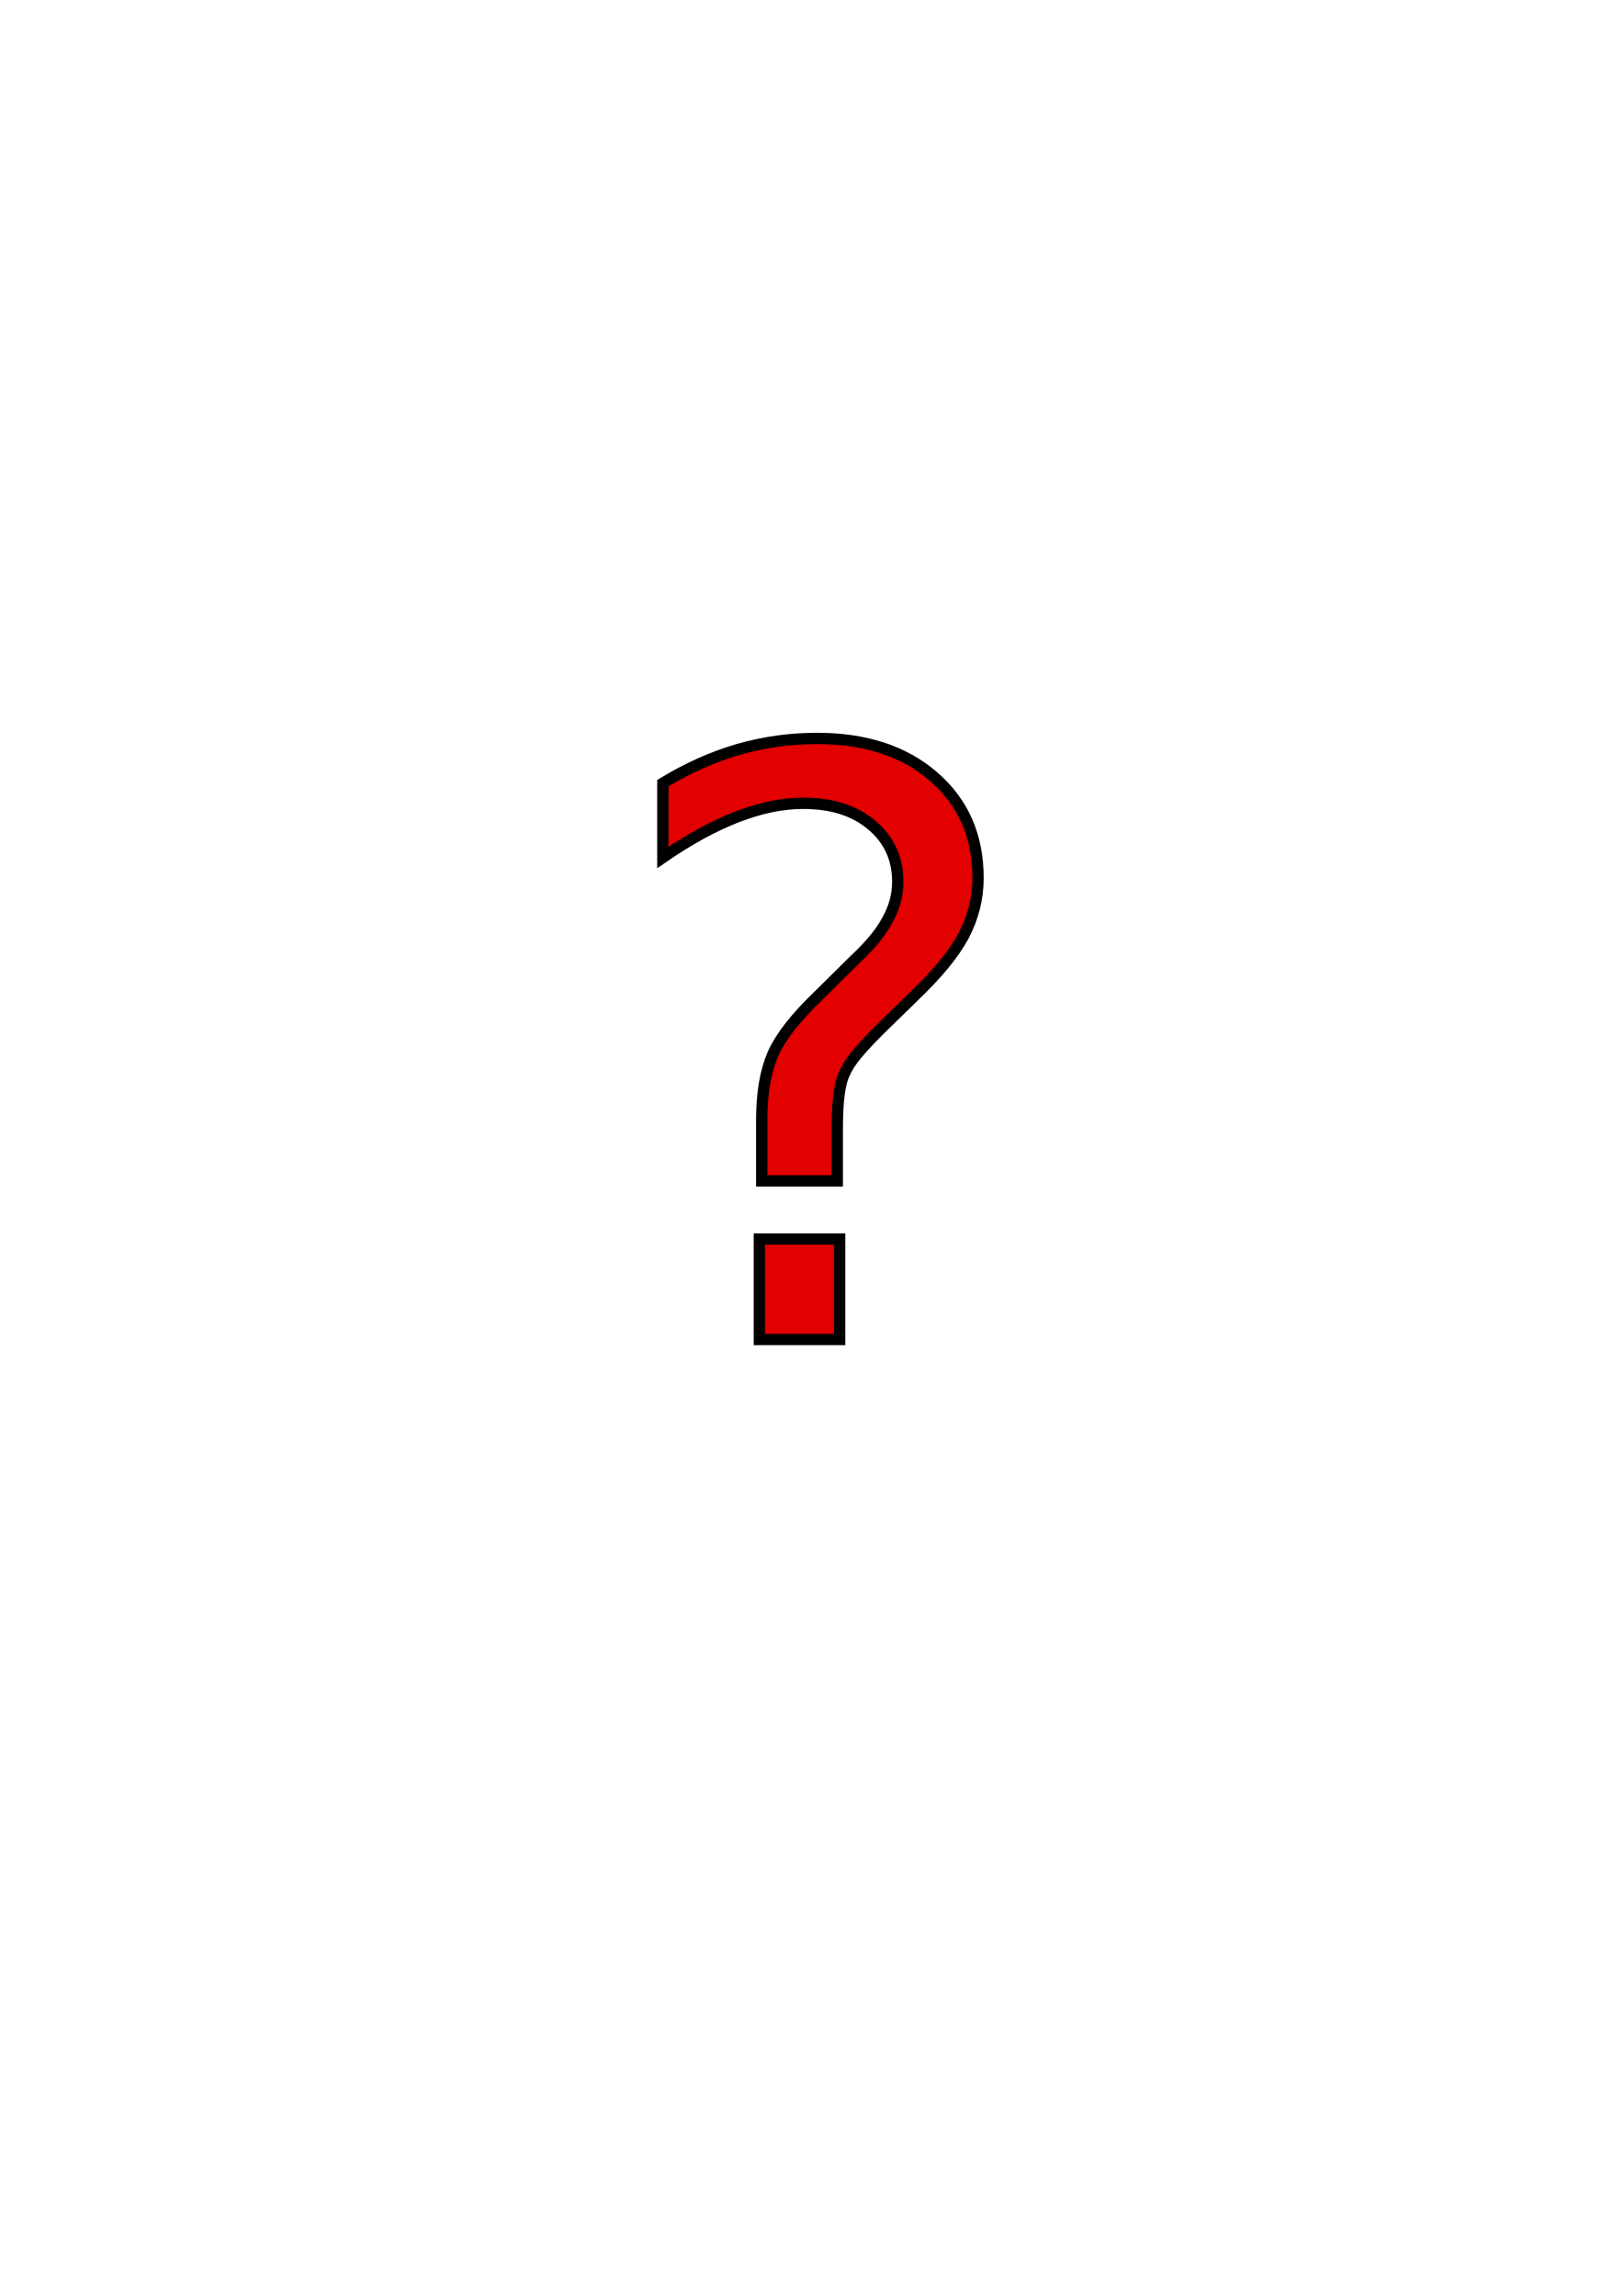
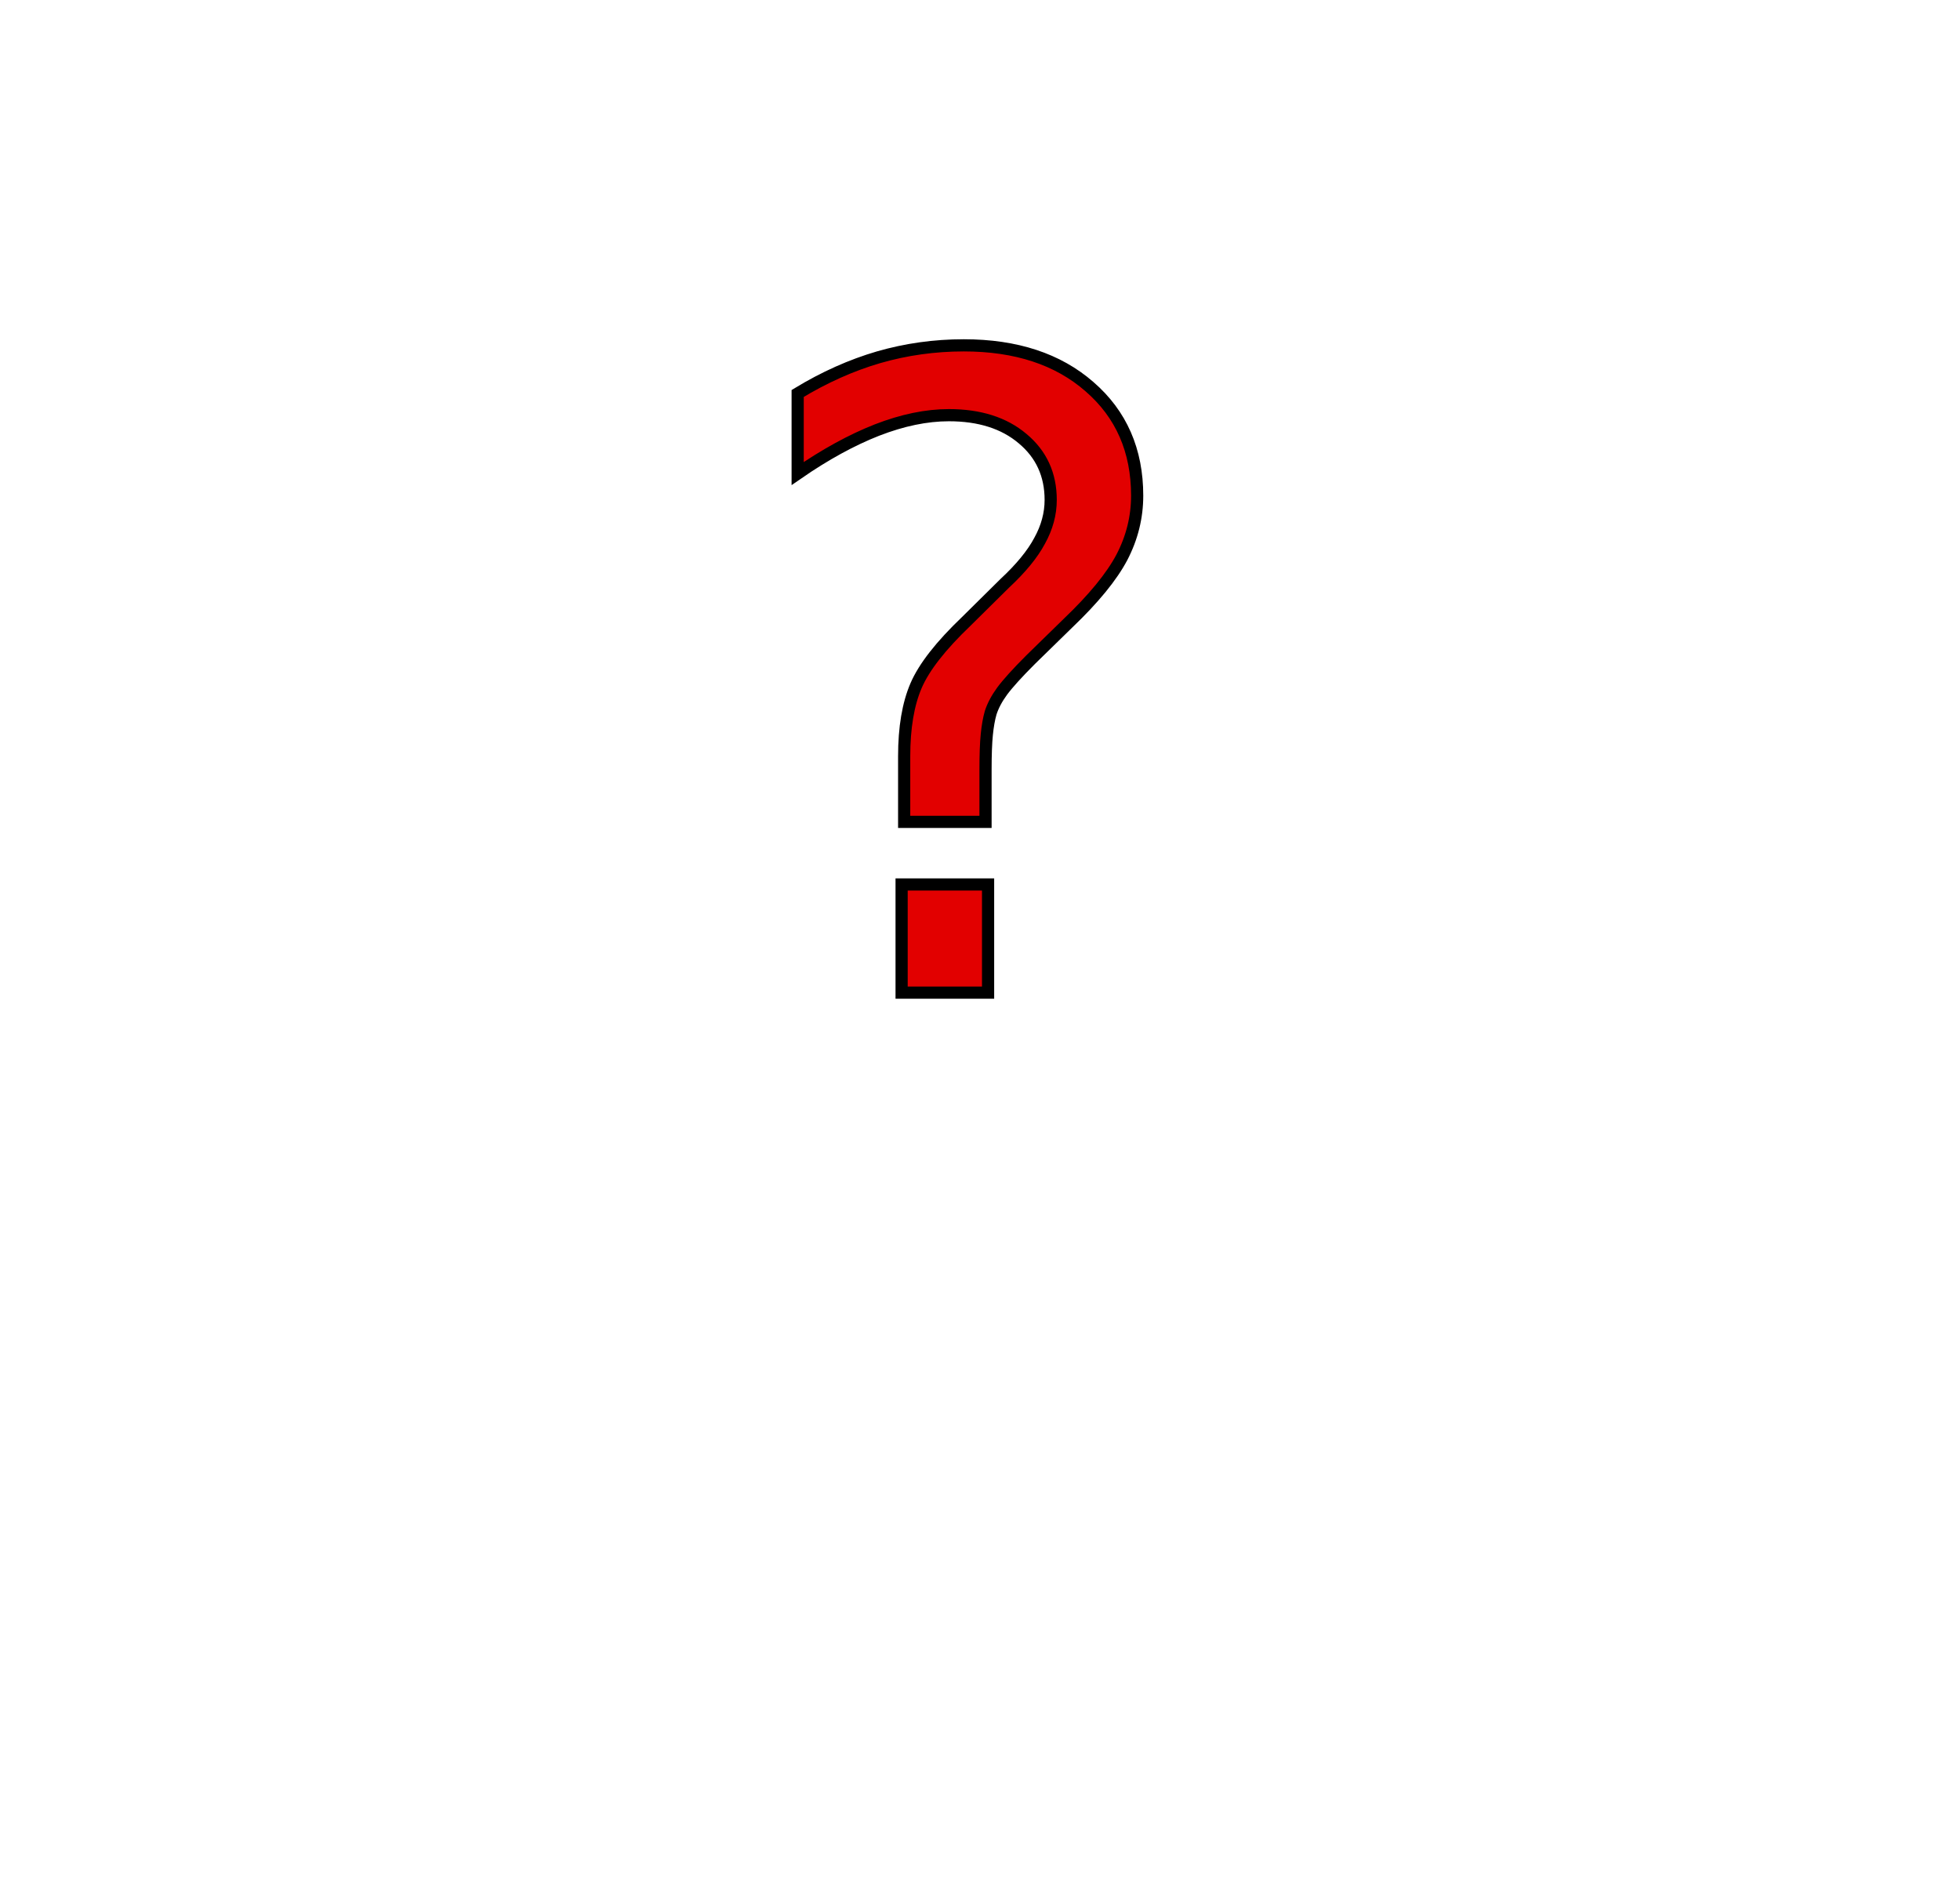
- <svg xmlns="http://www.w3.org/2000/svg" width="210mm" height="297mm" viewBox="0 0 210 297" version="1.1" id="svg1821">
+ <svg xmlns="http://www.w3.org/2000/svg" width="310mm" height="297mm" viewBox="0 0 310 297" version="1.1" id="svg1821">
  <defs id="defs1815" />
  <g id="layer1">
-     <path id="path1827-7" style="font-style:normal;font-weight:normal;font-size:50.8px;line-height:17.25;font-family:sans-serif;letter-spacing:0px;word-spacing:0px;fill:#e20000;fill-opacity:1;stroke:#000000;stroke-width:1.462;stroke-miterlimit:4;stroke-dasharray:none;stroke-opacity:1" d="M 98.211,160.277 H 108.594 V 173.269 H 98.211 Z m 10.076,-7.519 h -9.769 v -7.877 q 0,-5.166 1.432,-8.491 1.432,-3.325 6.035,-7.723 l 4.603,-4.552 q 2.915,-2.711 4.194,-5.115 1.33,-2.404 1.33,-4.91 0,-4.552 -3.376,-7.365 -3.325,-2.813 -8.849,-2.813 -4.041,0 -8.644,1.79 -4.552,1.79 -9.514,5.217 v -9.616 q 4.808,-2.915 9.718,-4.348 4.961,-1.432 10.23,-1.432 9.411,0 15.089,4.961 5.729,4.961 5.729,13.094 0,3.887 -1.841,7.416 -1.841,3.478 -6.445,7.877 l -4.501,4.399 q -2.404,2.404 -3.427,3.785 -0.972,1.33 -1.381,2.609 -0.307,1.074 -0.46,2.609 -0.153,1.534 -0.153,4.194 z" />
+     <path id="path1827-7-1" style="font-style:normal;font-weight:normal;font-size:50.8px;line-height:17.25;font-family:sans-serif;letter-spacing:0px;word-spacing:0px;fill:#e20000;fill-opacity:1;stroke:#000000;stroke-width:1.926;stroke-miterlimit:4;stroke-dasharray:none;stroke-opacity:1" d="M 142.602,139.925 H 156.278 v 17.112 h -13.676 z m 13.272,-9.904 h -12.868 v -10.375 q 0,-6.805 1.886,-11.184 1.886,-4.379 7.95,-10.173 l 6.063,-5.996 q 3.84,-3.571 5.524,-6.737 1.752,-3.166 1.752,-6.468 0,-5.996 -4.447,-9.701 -4.379,-3.705 -11.655,-3.705 -5.322,0 -11.386,2.358 -5.996,2.358 -12.531,6.872 v -12.666 q 6.333,-3.84 12.801,-5.727 6.535,-1.886 13.474,-1.886 12.396,0 19.875,6.535 7.546,6.535 7.546,17.247 0,5.12 -2.425,9.769 -2.425,4.581 -8.489,10.375 l -5.929,5.794 q -3.166,3.166 -4.514,4.986 -1.28,1.752 -1.819,3.436 -0.404,1.415 -0.606,3.436 -0.202,2.021 -0.202,5.524 z" />
  </g>
</svg>
